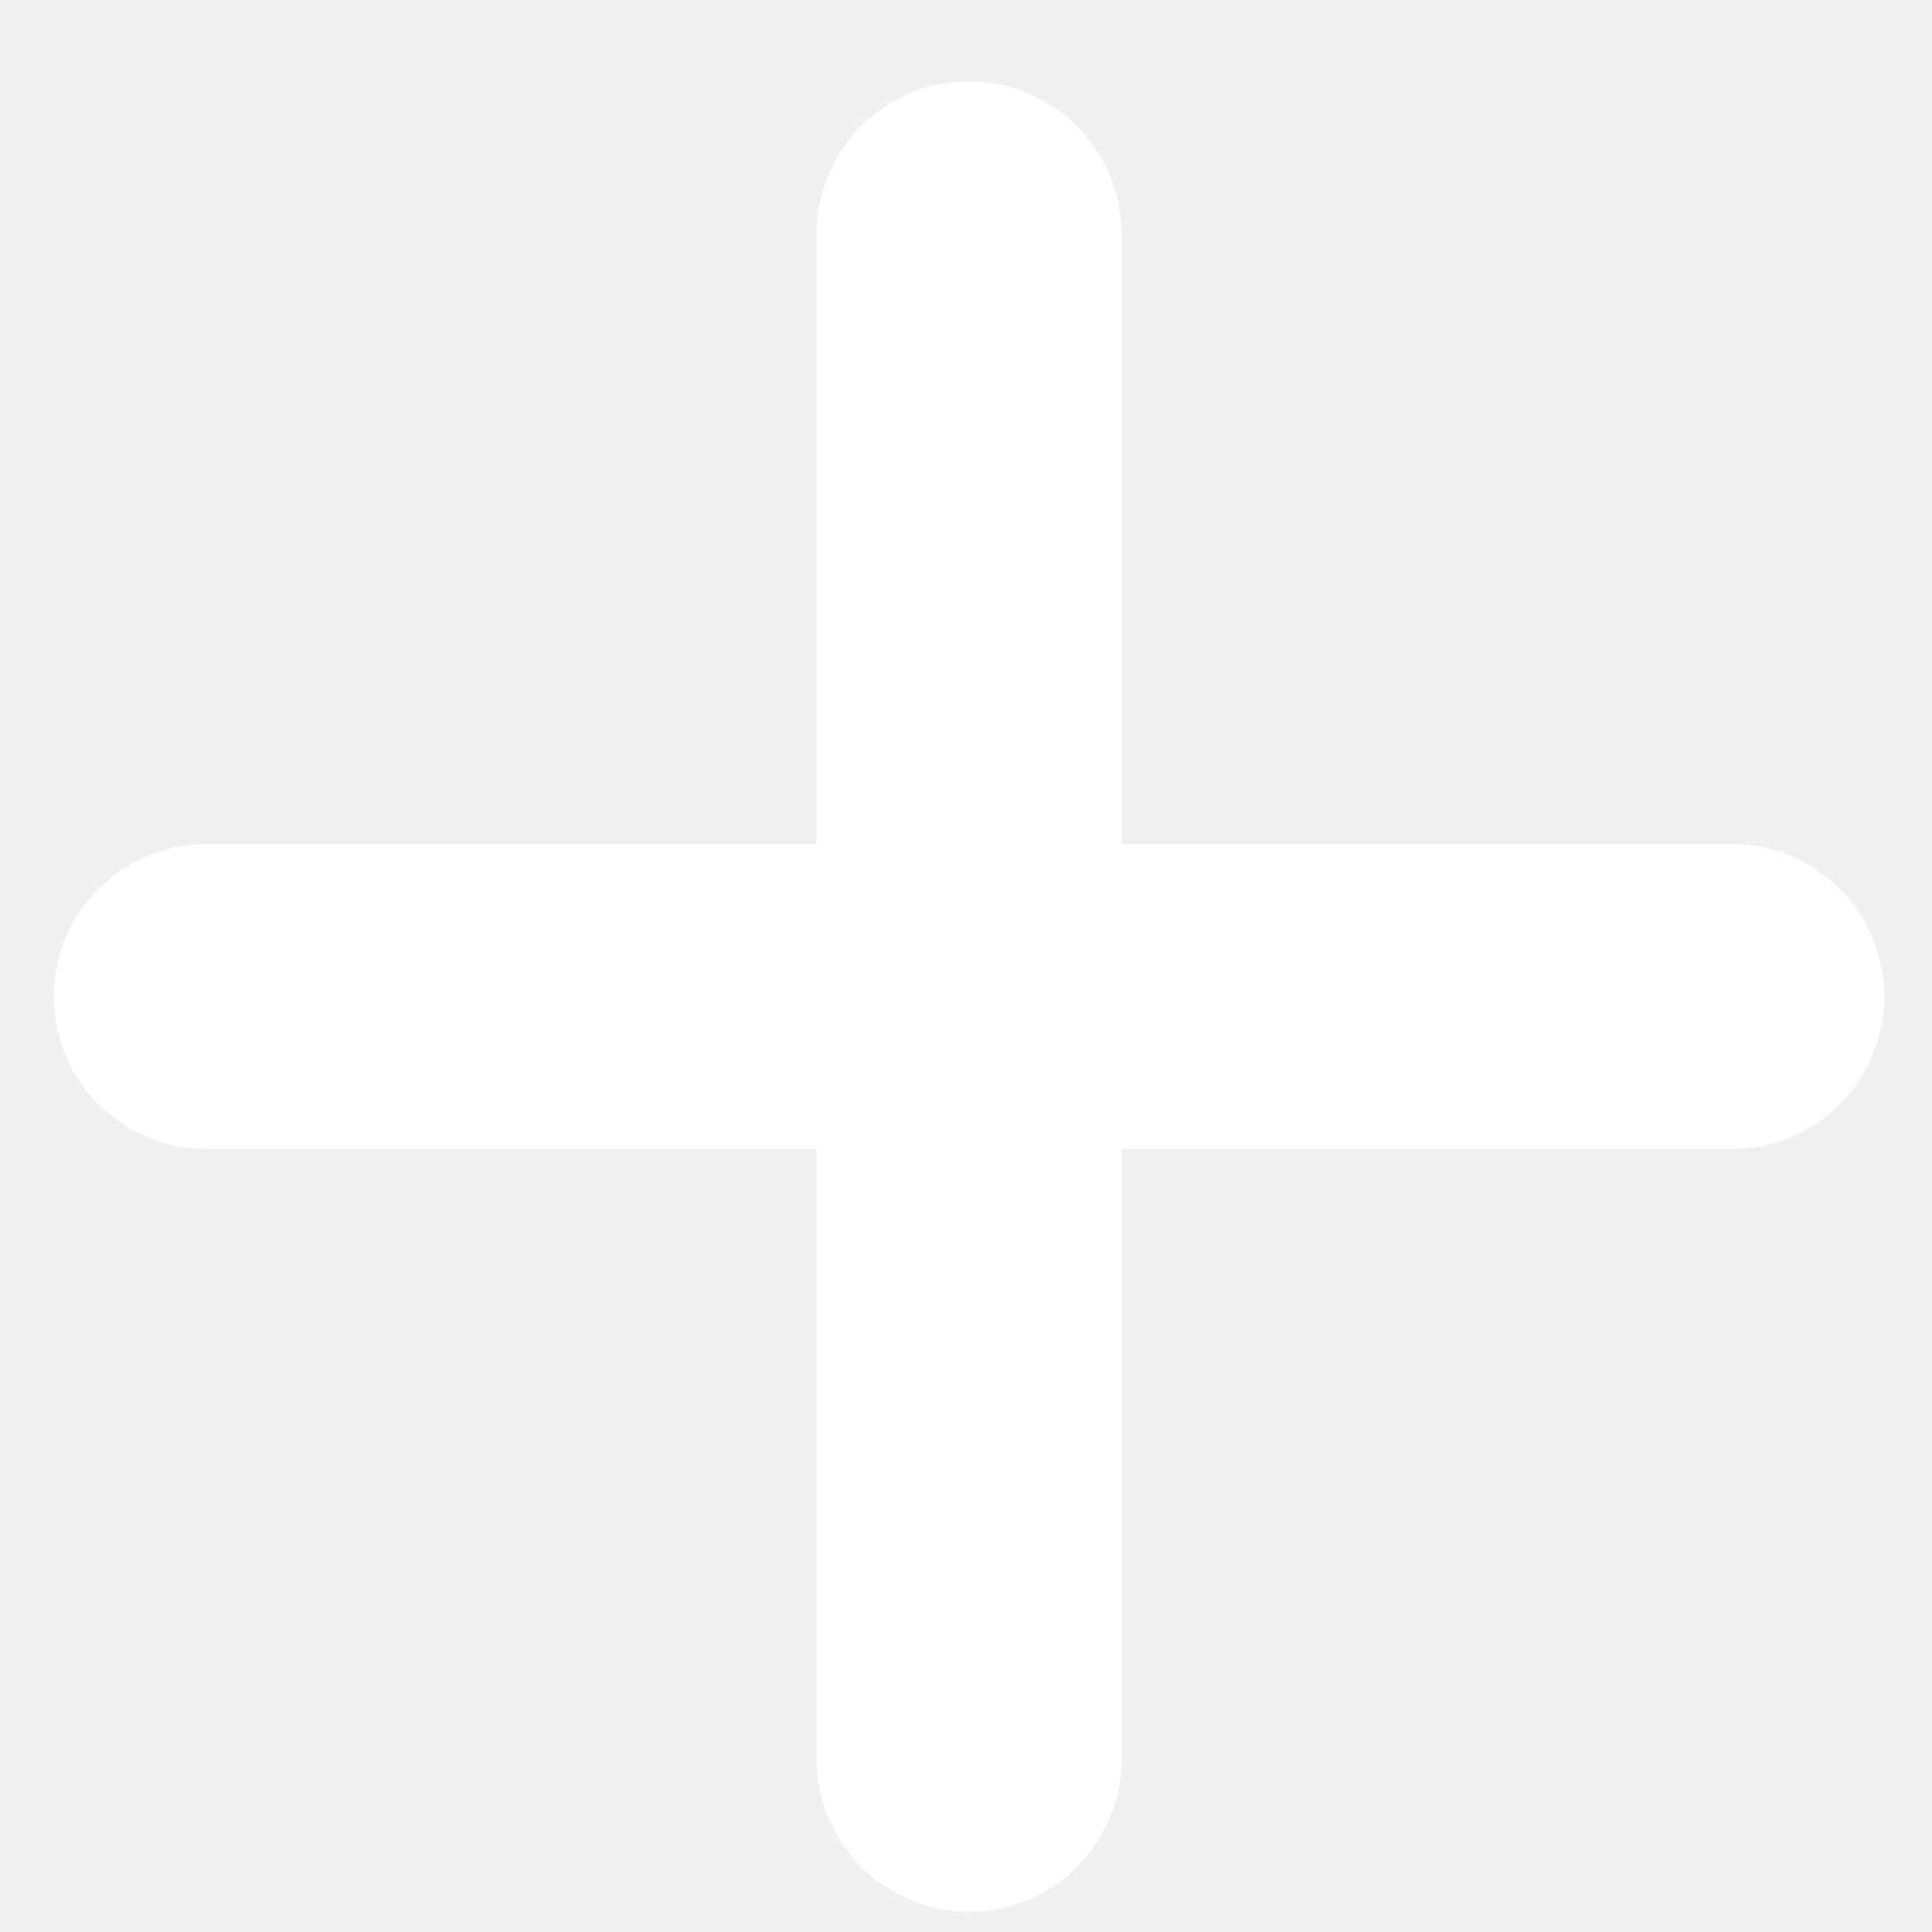
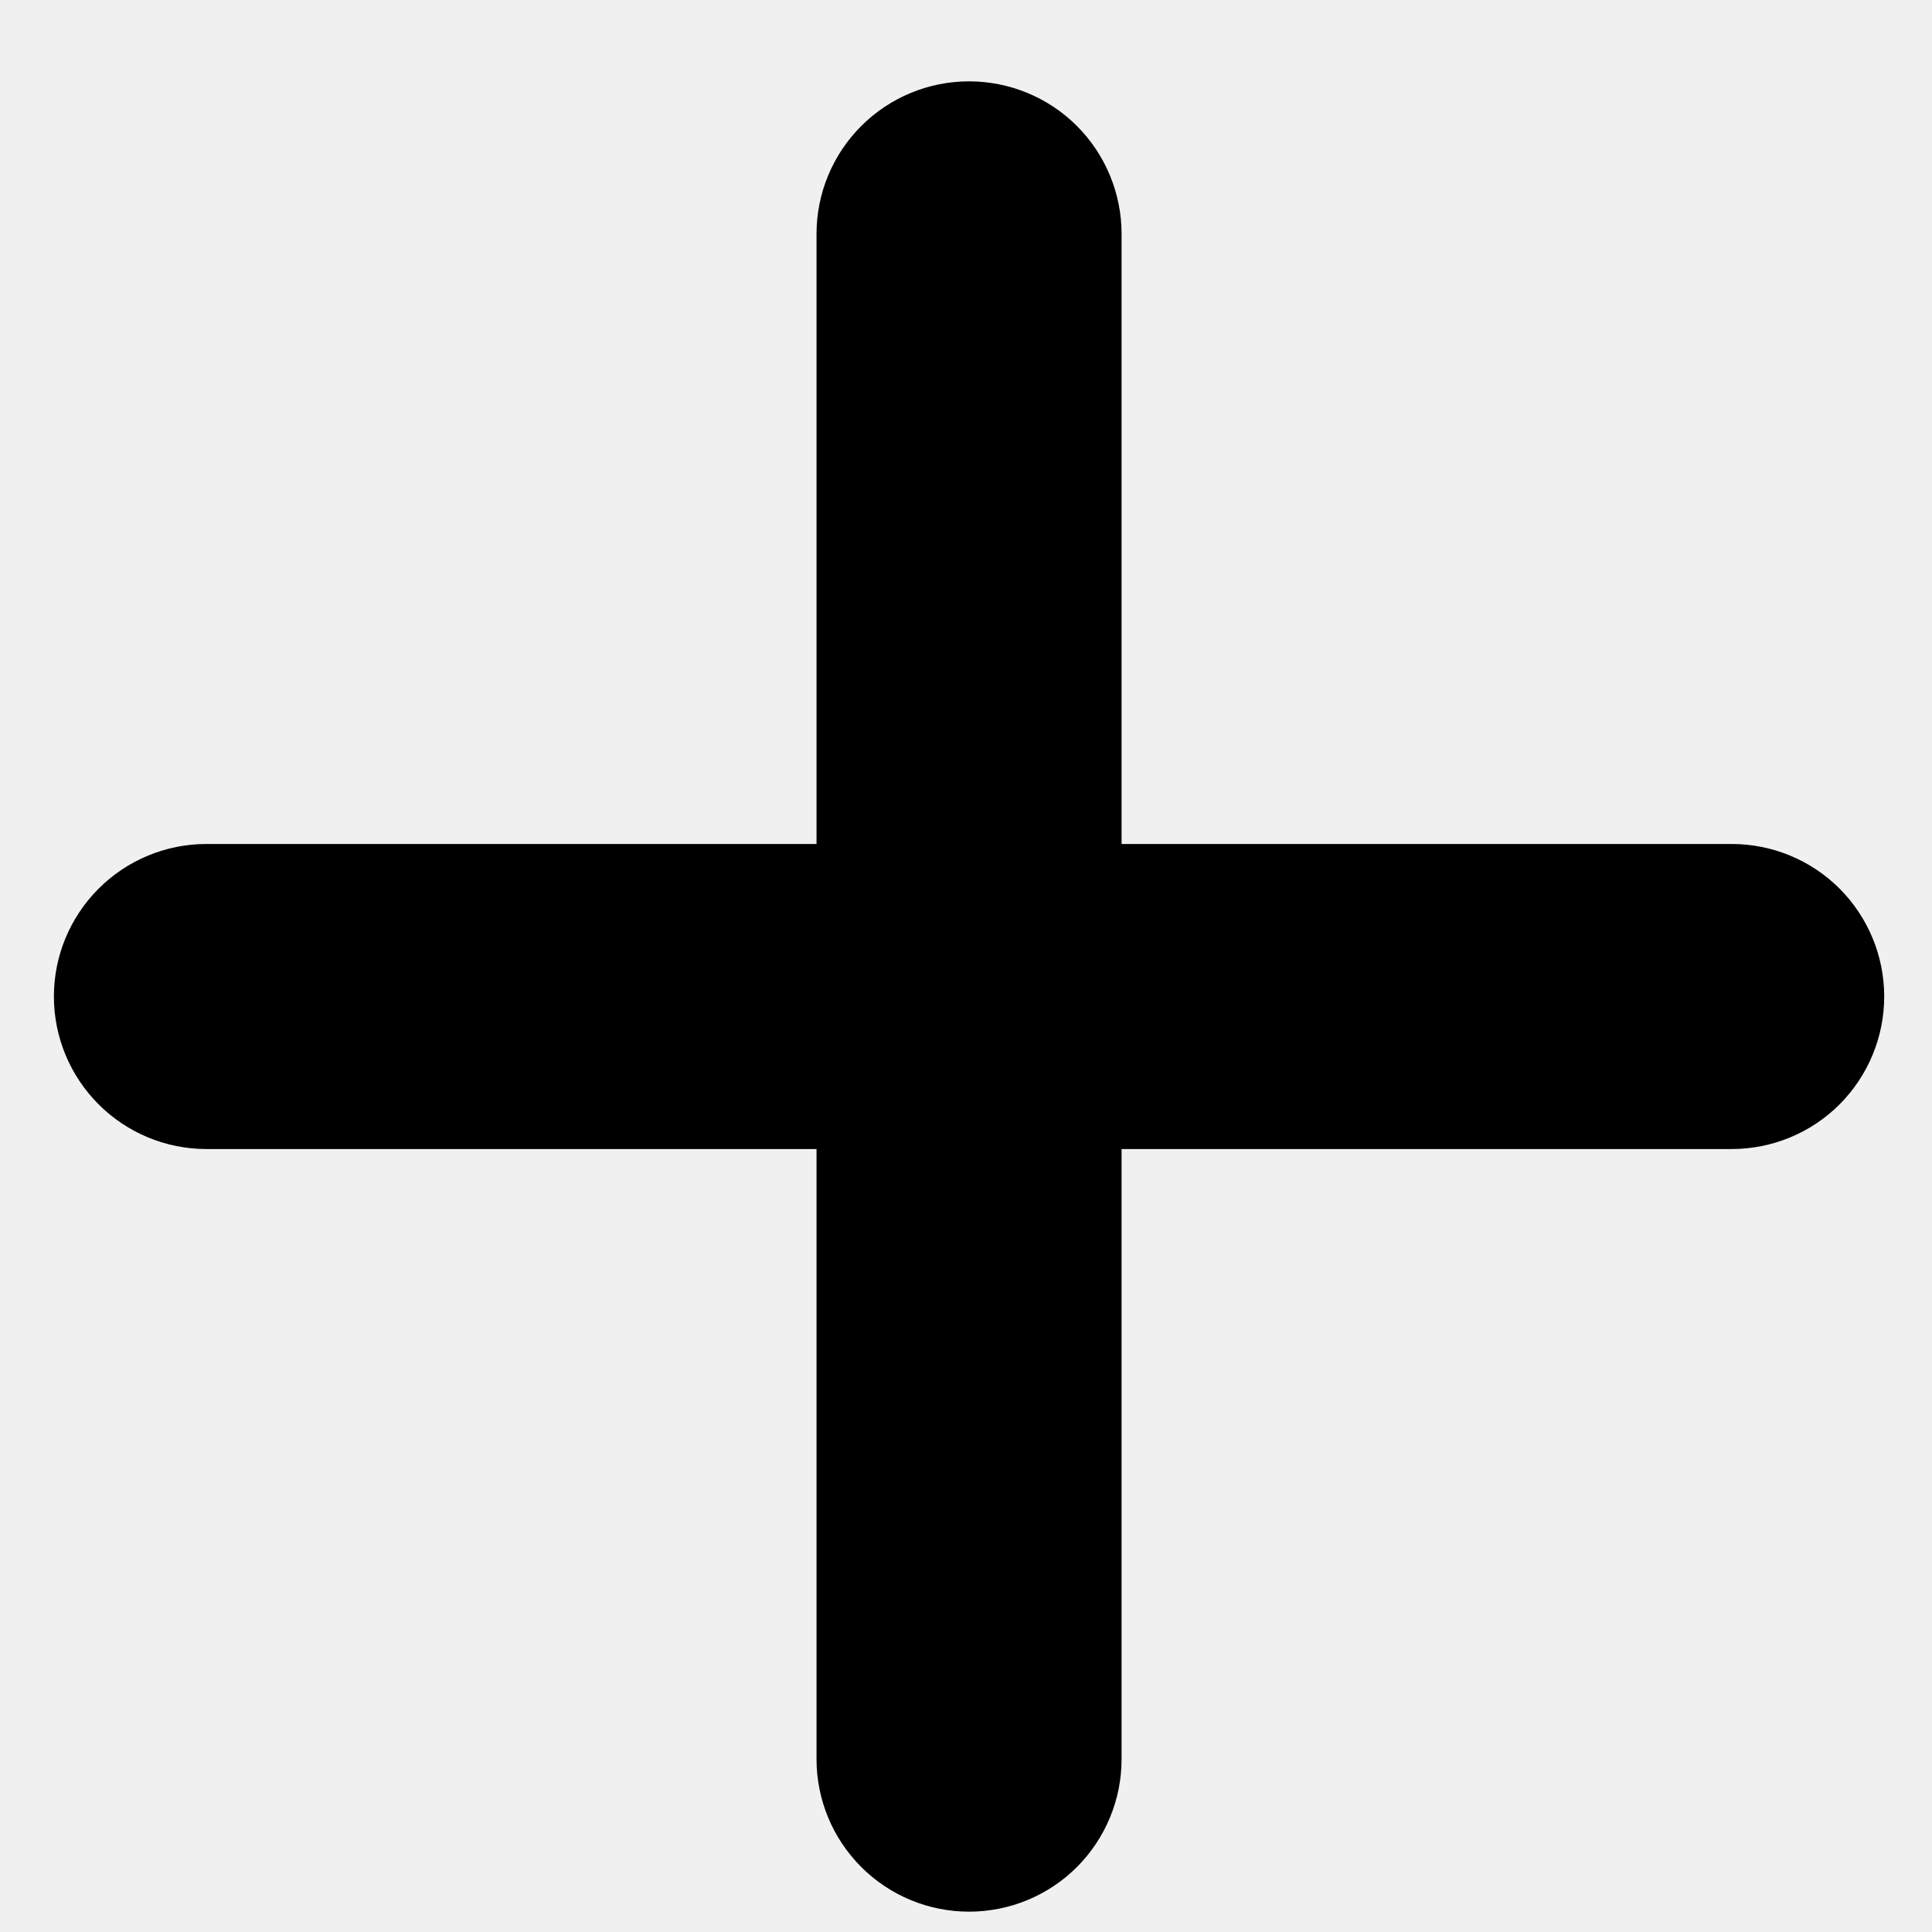
<svg xmlns="http://www.w3.org/2000/svg" width="19" height="19" viewBox="0 0 19 19" fill="none">
-   <path d="M17.03 8.3H11.03V2.3C11.03 1.902 10.872 1.521 10.591 1.239C10.31 0.958 9.928 0.8 9.53 0.8C9.132 0.8 8.751 0.958 8.47 1.239C8.188 1.521 8.03 1.902 8.03 2.3V8.3H2.03C1.632 8.3 1.251 8.458 0.97 8.739C0.688 9.021 0.53 9.402 0.53 9.8C0.53 10.198 0.688 10.579 0.97 10.861C1.251 11.142 1.632 11.3 2.03 11.3H8.03V17.3C8.03 17.698 8.188 18.079 8.47 18.361C8.751 18.642 9.132 18.8 9.53 18.8C9.928 18.8 10.31 18.642 10.591 18.361C10.872 18.079 11.03 17.698 11.03 17.3V11.3H17.03C17.428 11.3 17.81 11.142 18.091 10.861C18.372 10.579 18.53 10.198 18.53 9.8C18.53 9.402 18.372 9.021 18.091 8.739C17.81 8.458 17.428 8.3 17.03 8.3Z" fill="white" />
+   <path d="M17.03 8.3H11.03V2.3C11.03 1.902 10.872 1.521 10.591 1.239C10.31 0.958 9.928 0.8 9.53 0.8C9.132 0.8 8.751 0.958 8.47 1.239C8.188 1.521 8.03 1.902 8.03 2.3V8.3H2.03C1.632 8.3 1.251 8.458 0.97 8.739C0.688 9.021 0.53 9.402 0.53 9.8C0.53 10.198 0.688 10.579 0.97 10.861C1.251 11.142 1.632 11.3 2.03 11.3H8.03V17.3C8.03 17.698 8.188 18.079 8.47 18.361C8.751 18.642 9.132 18.8 9.53 18.8C9.928 18.8 10.31 18.642 10.591 18.361C10.872 18.079 11.03 17.698 11.03 17.3V11.3H17.03C17.428 11.3 17.81 11.142 18.091 10.861C18.372 10.579 18.53 10.198 18.53 9.8C18.53 9.402 18.372 9.021 18.091 8.739C17.81 8.458 17.428 8.3 17.03 8.3Z" fill="currentColor" />
</svg>
